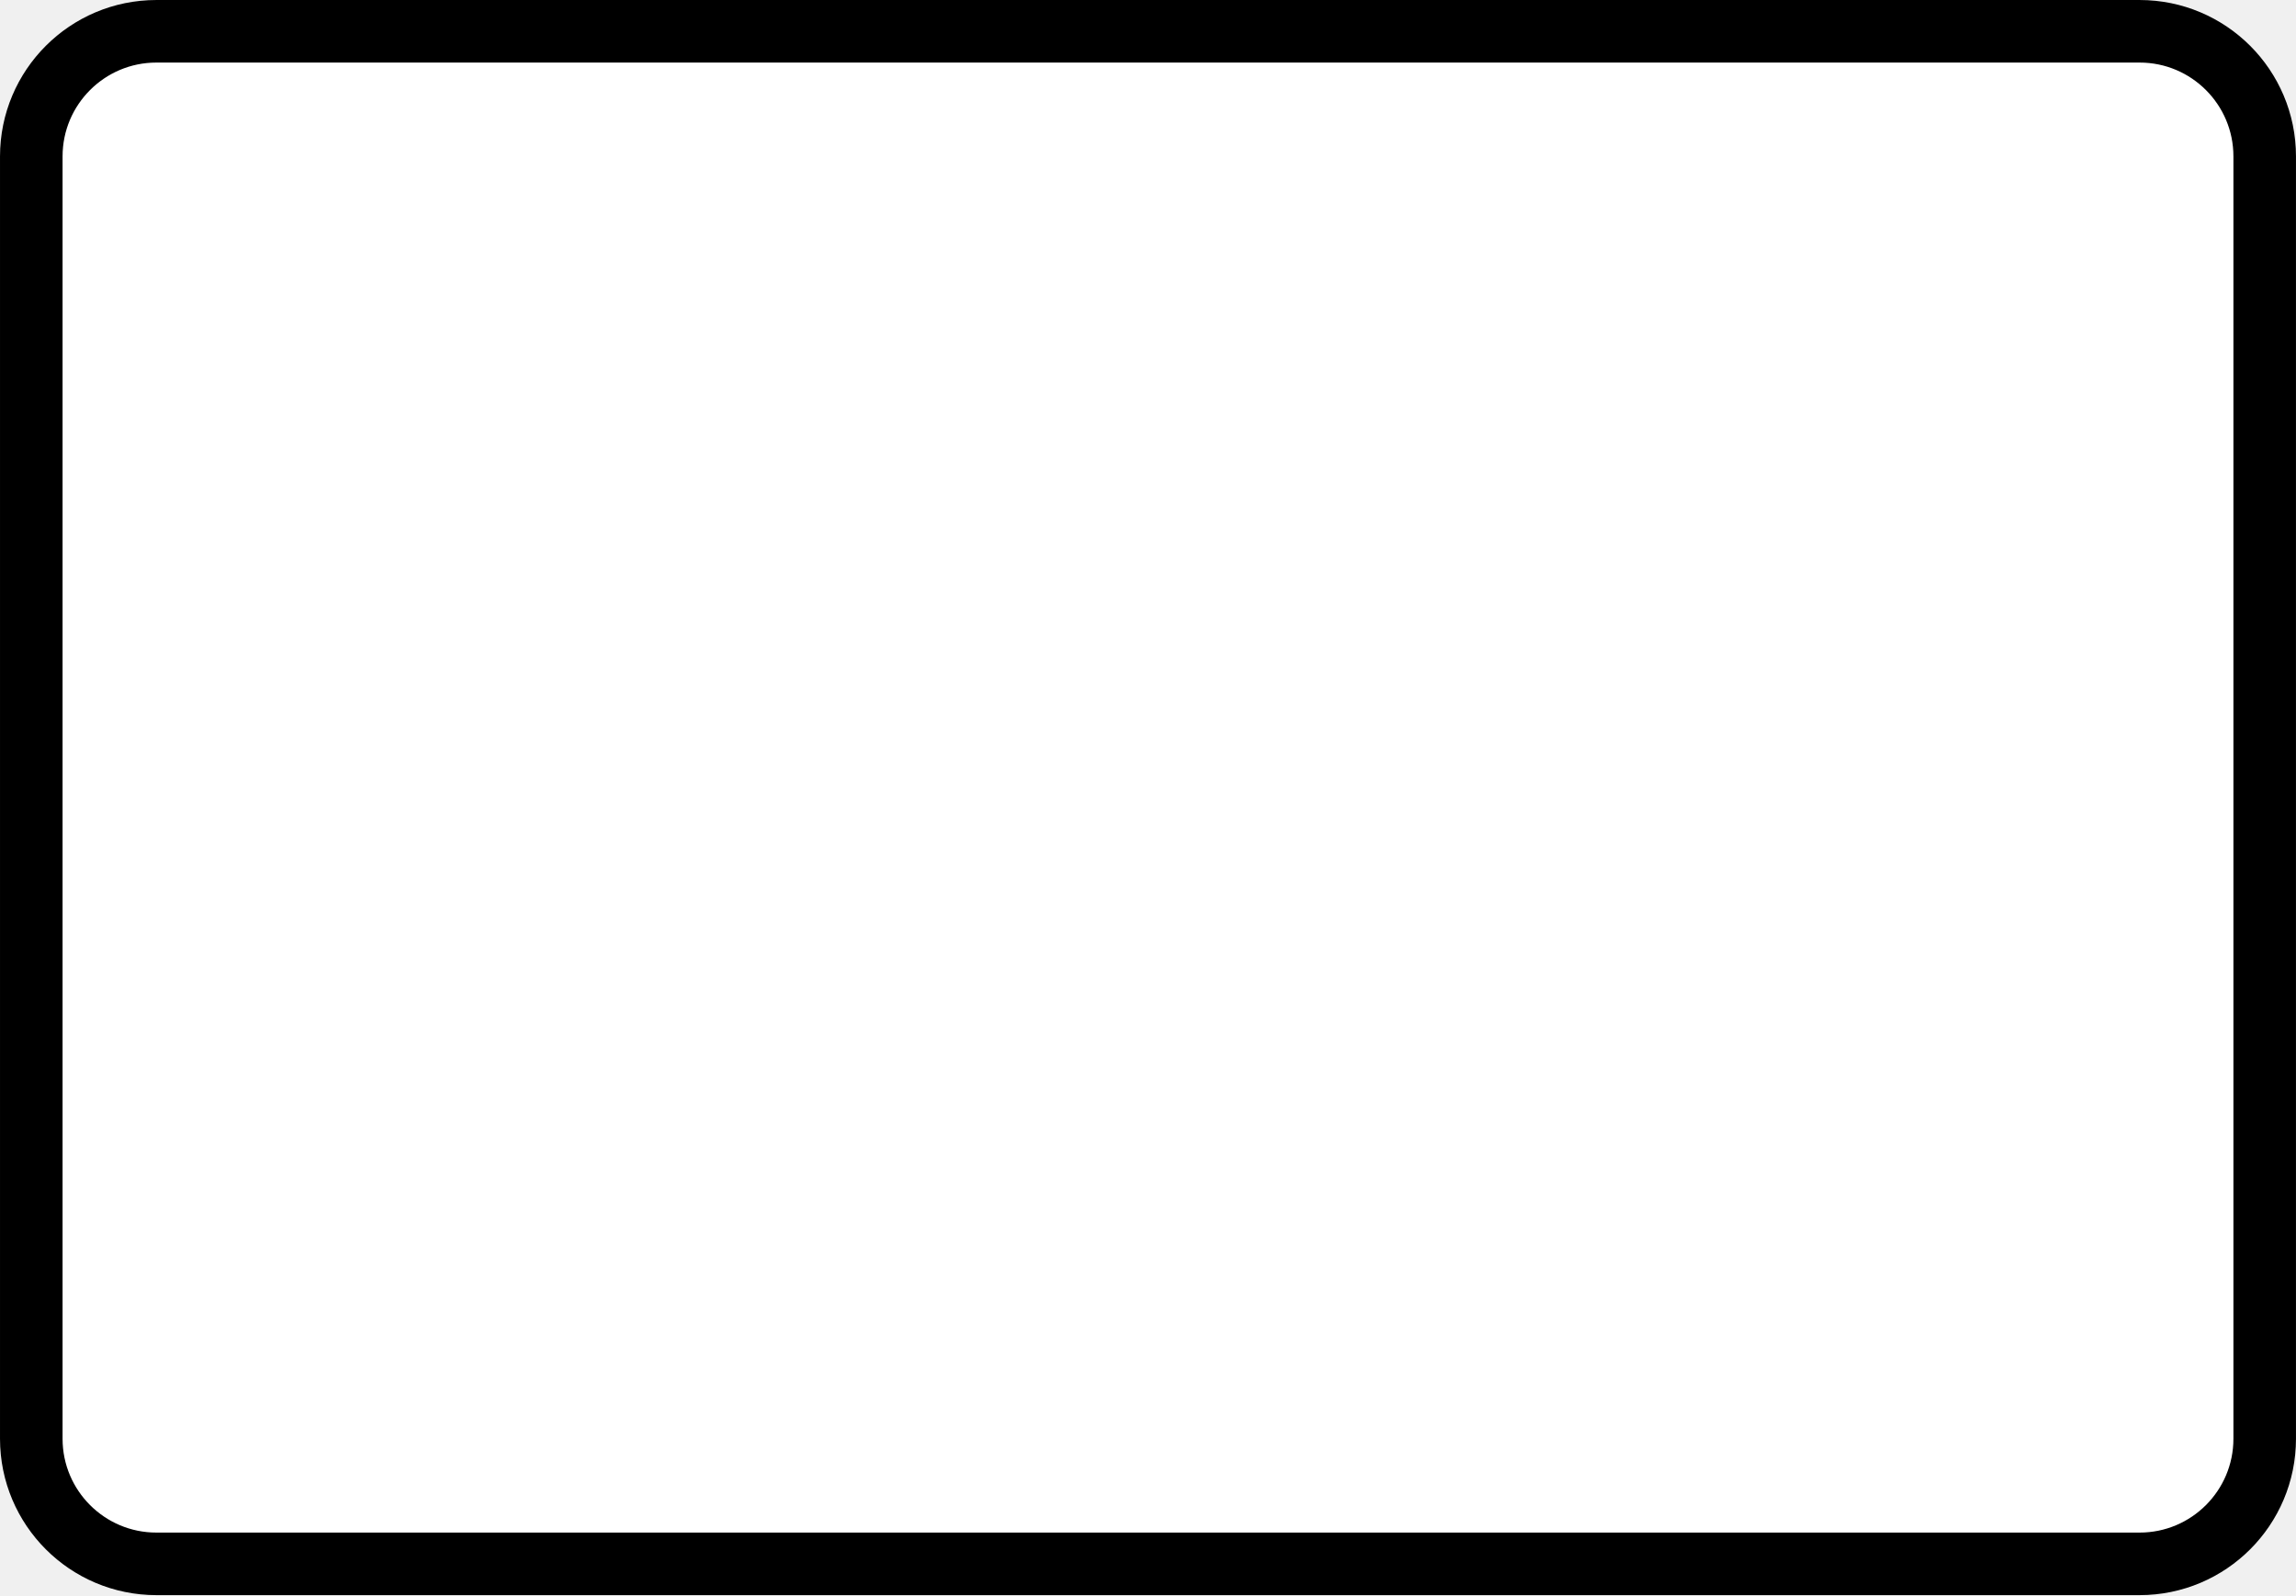
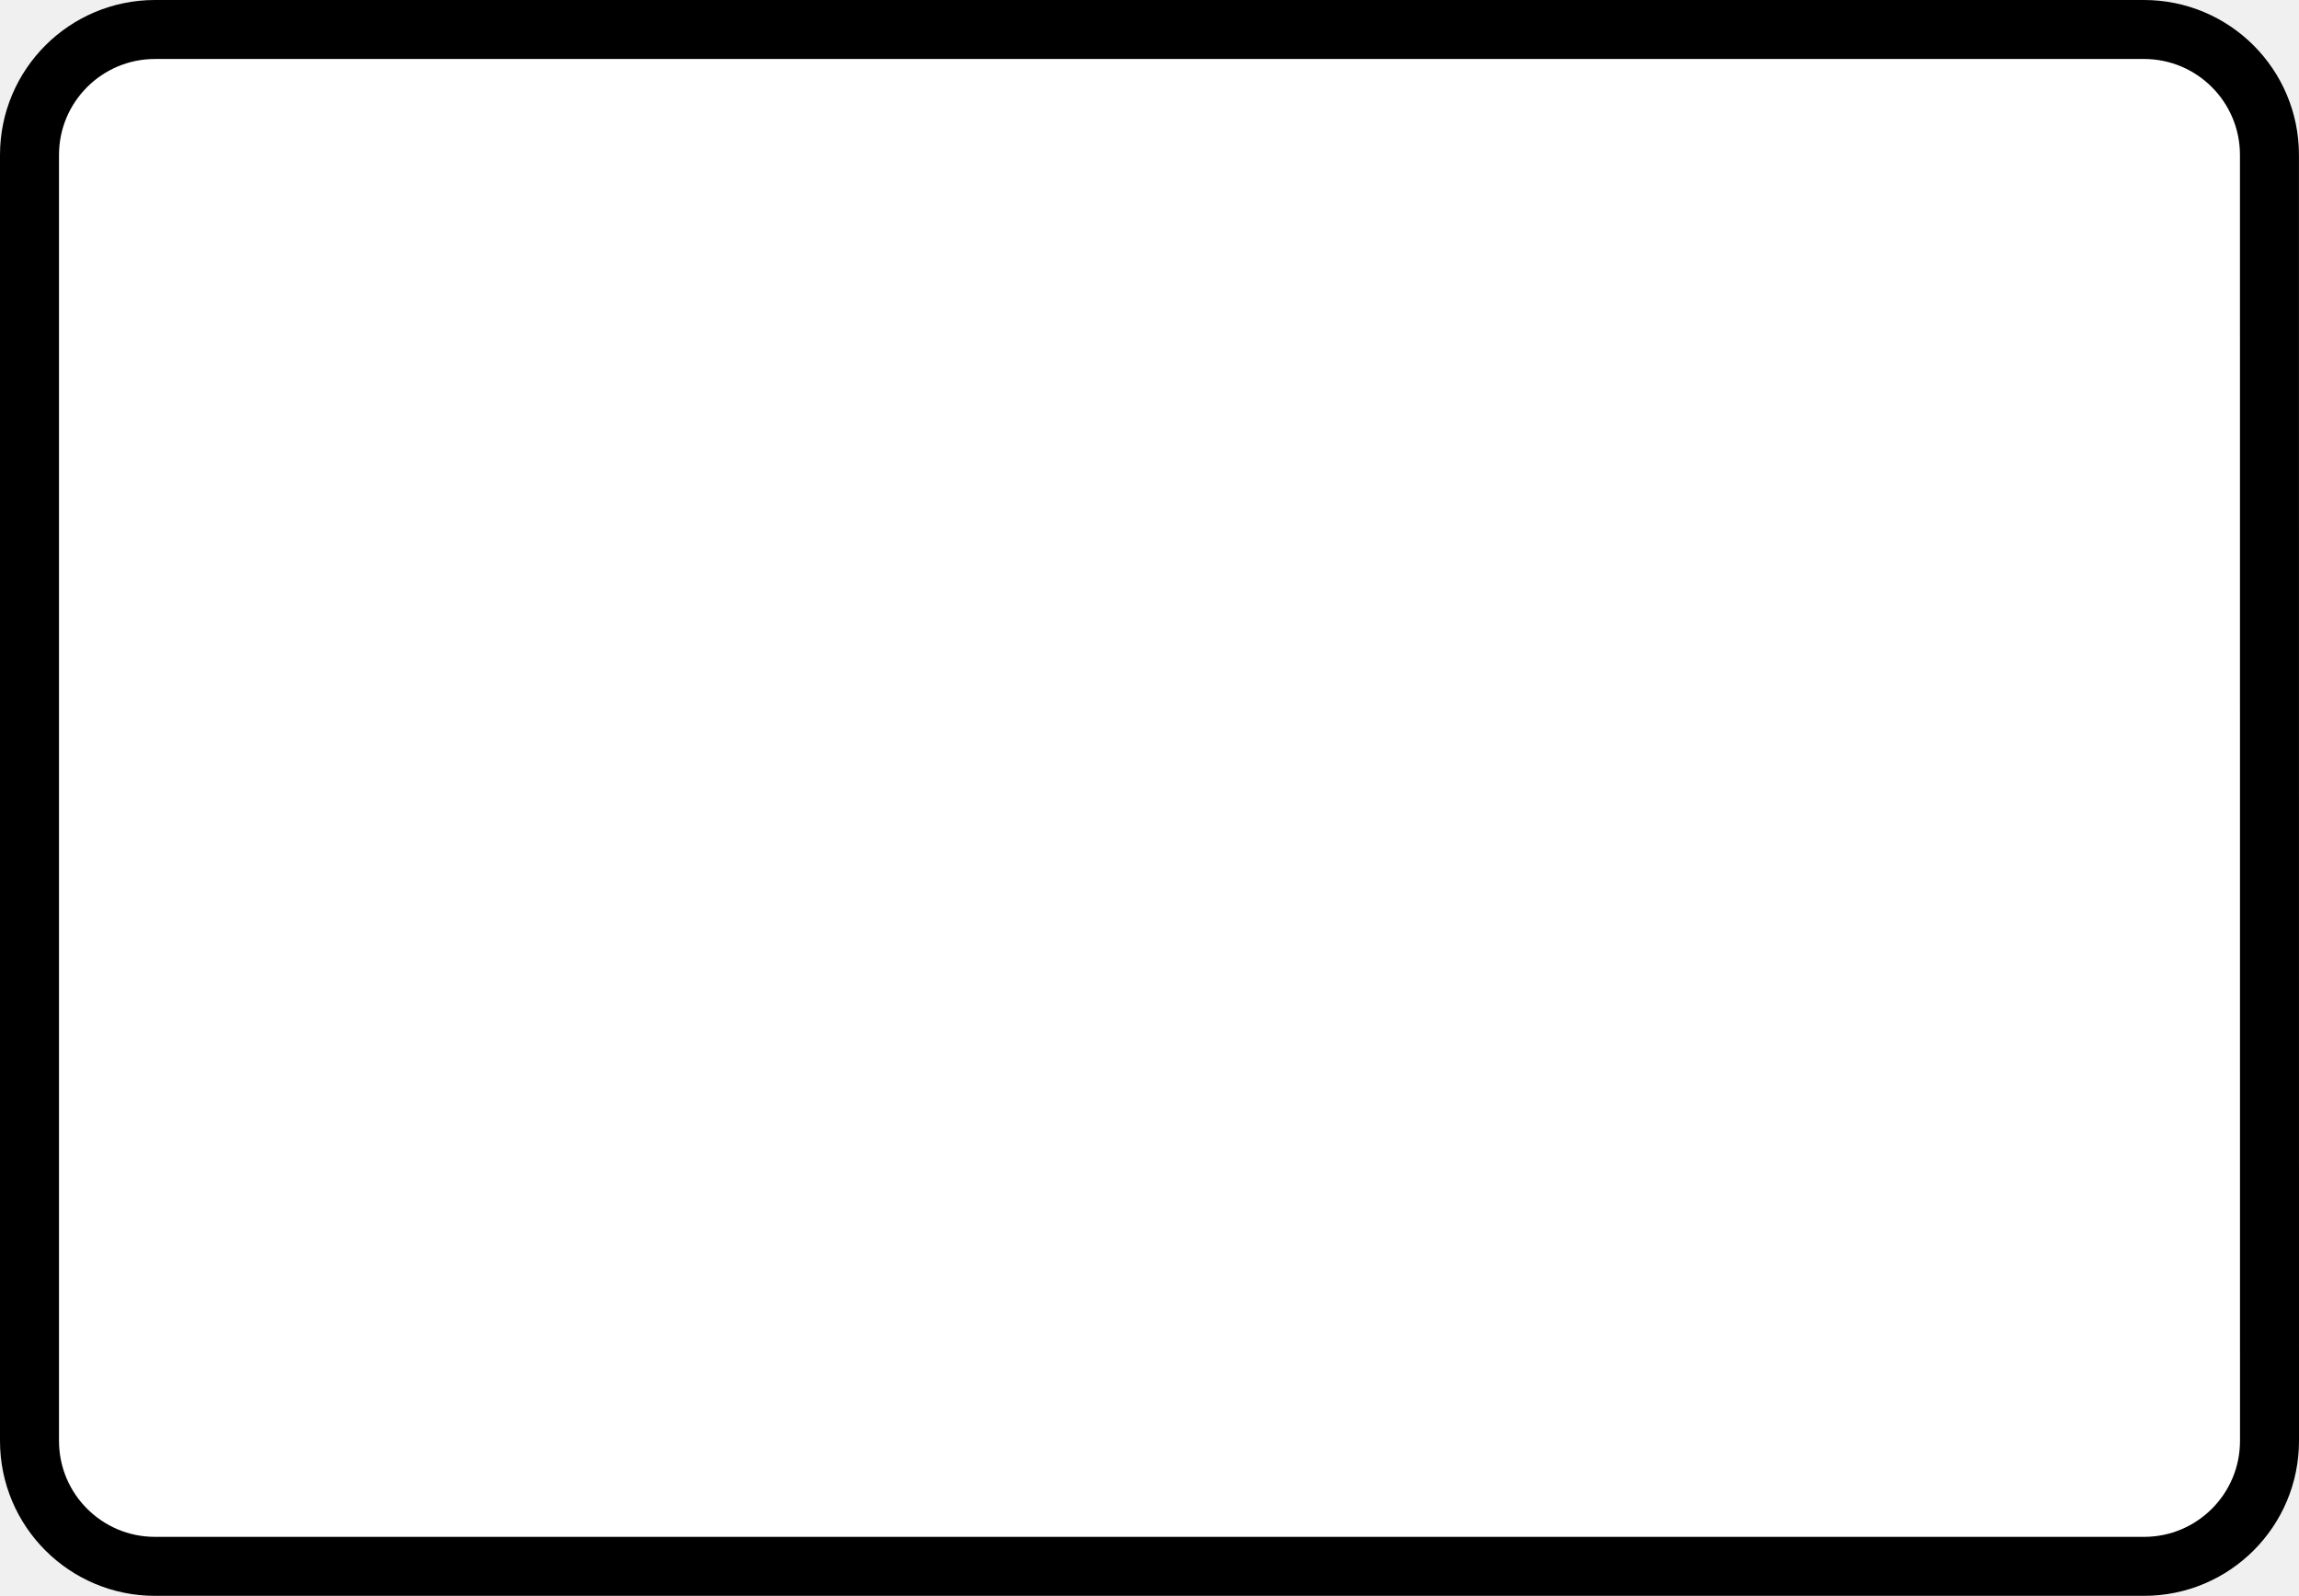
- <svg xmlns="http://www.w3.org/2000/svg" version="1.1" id="Layer_1" x="0px" y="0px" width="138.246px" height="96.057px" viewBox="0 0 138.246 96.057" enable-background="new 0 0 138.246 96.057" xml:space="preserve">
-   <path fill="#FFFFFF" stroke="#000000" stroke-width="3.767" stroke-linecap="round" stroke-linejoin="round" stroke-miterlimit="10" d="  M136.361,86.639c0,4.161-3.372,7.534-7.533,7.534H9.418c-4.16,0-7.534-3.373-7.534-7.534V9.418c0-4.161,3.374-7.534,7.534-7.534  h119.41c4.161,0,7.533,3.373,7.533,7.534V86.639z" />
-   <g id="Layer_2">
- </g>
-   <g id="Layer_3">
- </g>
+ <svg xmlns="http://www.w3.org/2000/svg" version="1.1" id="Layer_1" x="0px" y="0px" width="136.383px" height="94.695px" viewBox="0.565 0.565 136.383 94.695" enable-background="new 0.565 0.565 136.383 94.695" xml:space="preserve">
+   <g>
+     <path fill="#FFFFFF" stroke="#000000" stroke-width="3.5" stroke-linecap="round" stroke-linejoin="round" stroke-miterlimit="10" d="   M135.198,86.065c0,4.113-3.332,7.445-7.444,7.445H9.76c-4.111,0-7.445-3.332-7.445-7.445V9.76c0-4.111,3.334-7.445,7.445-7.445   h117.991c4.112,0,7.444,3.334,7.444,7.445L135.198,86.065L135.198,86.065z" />
+   </g>
</svg>
